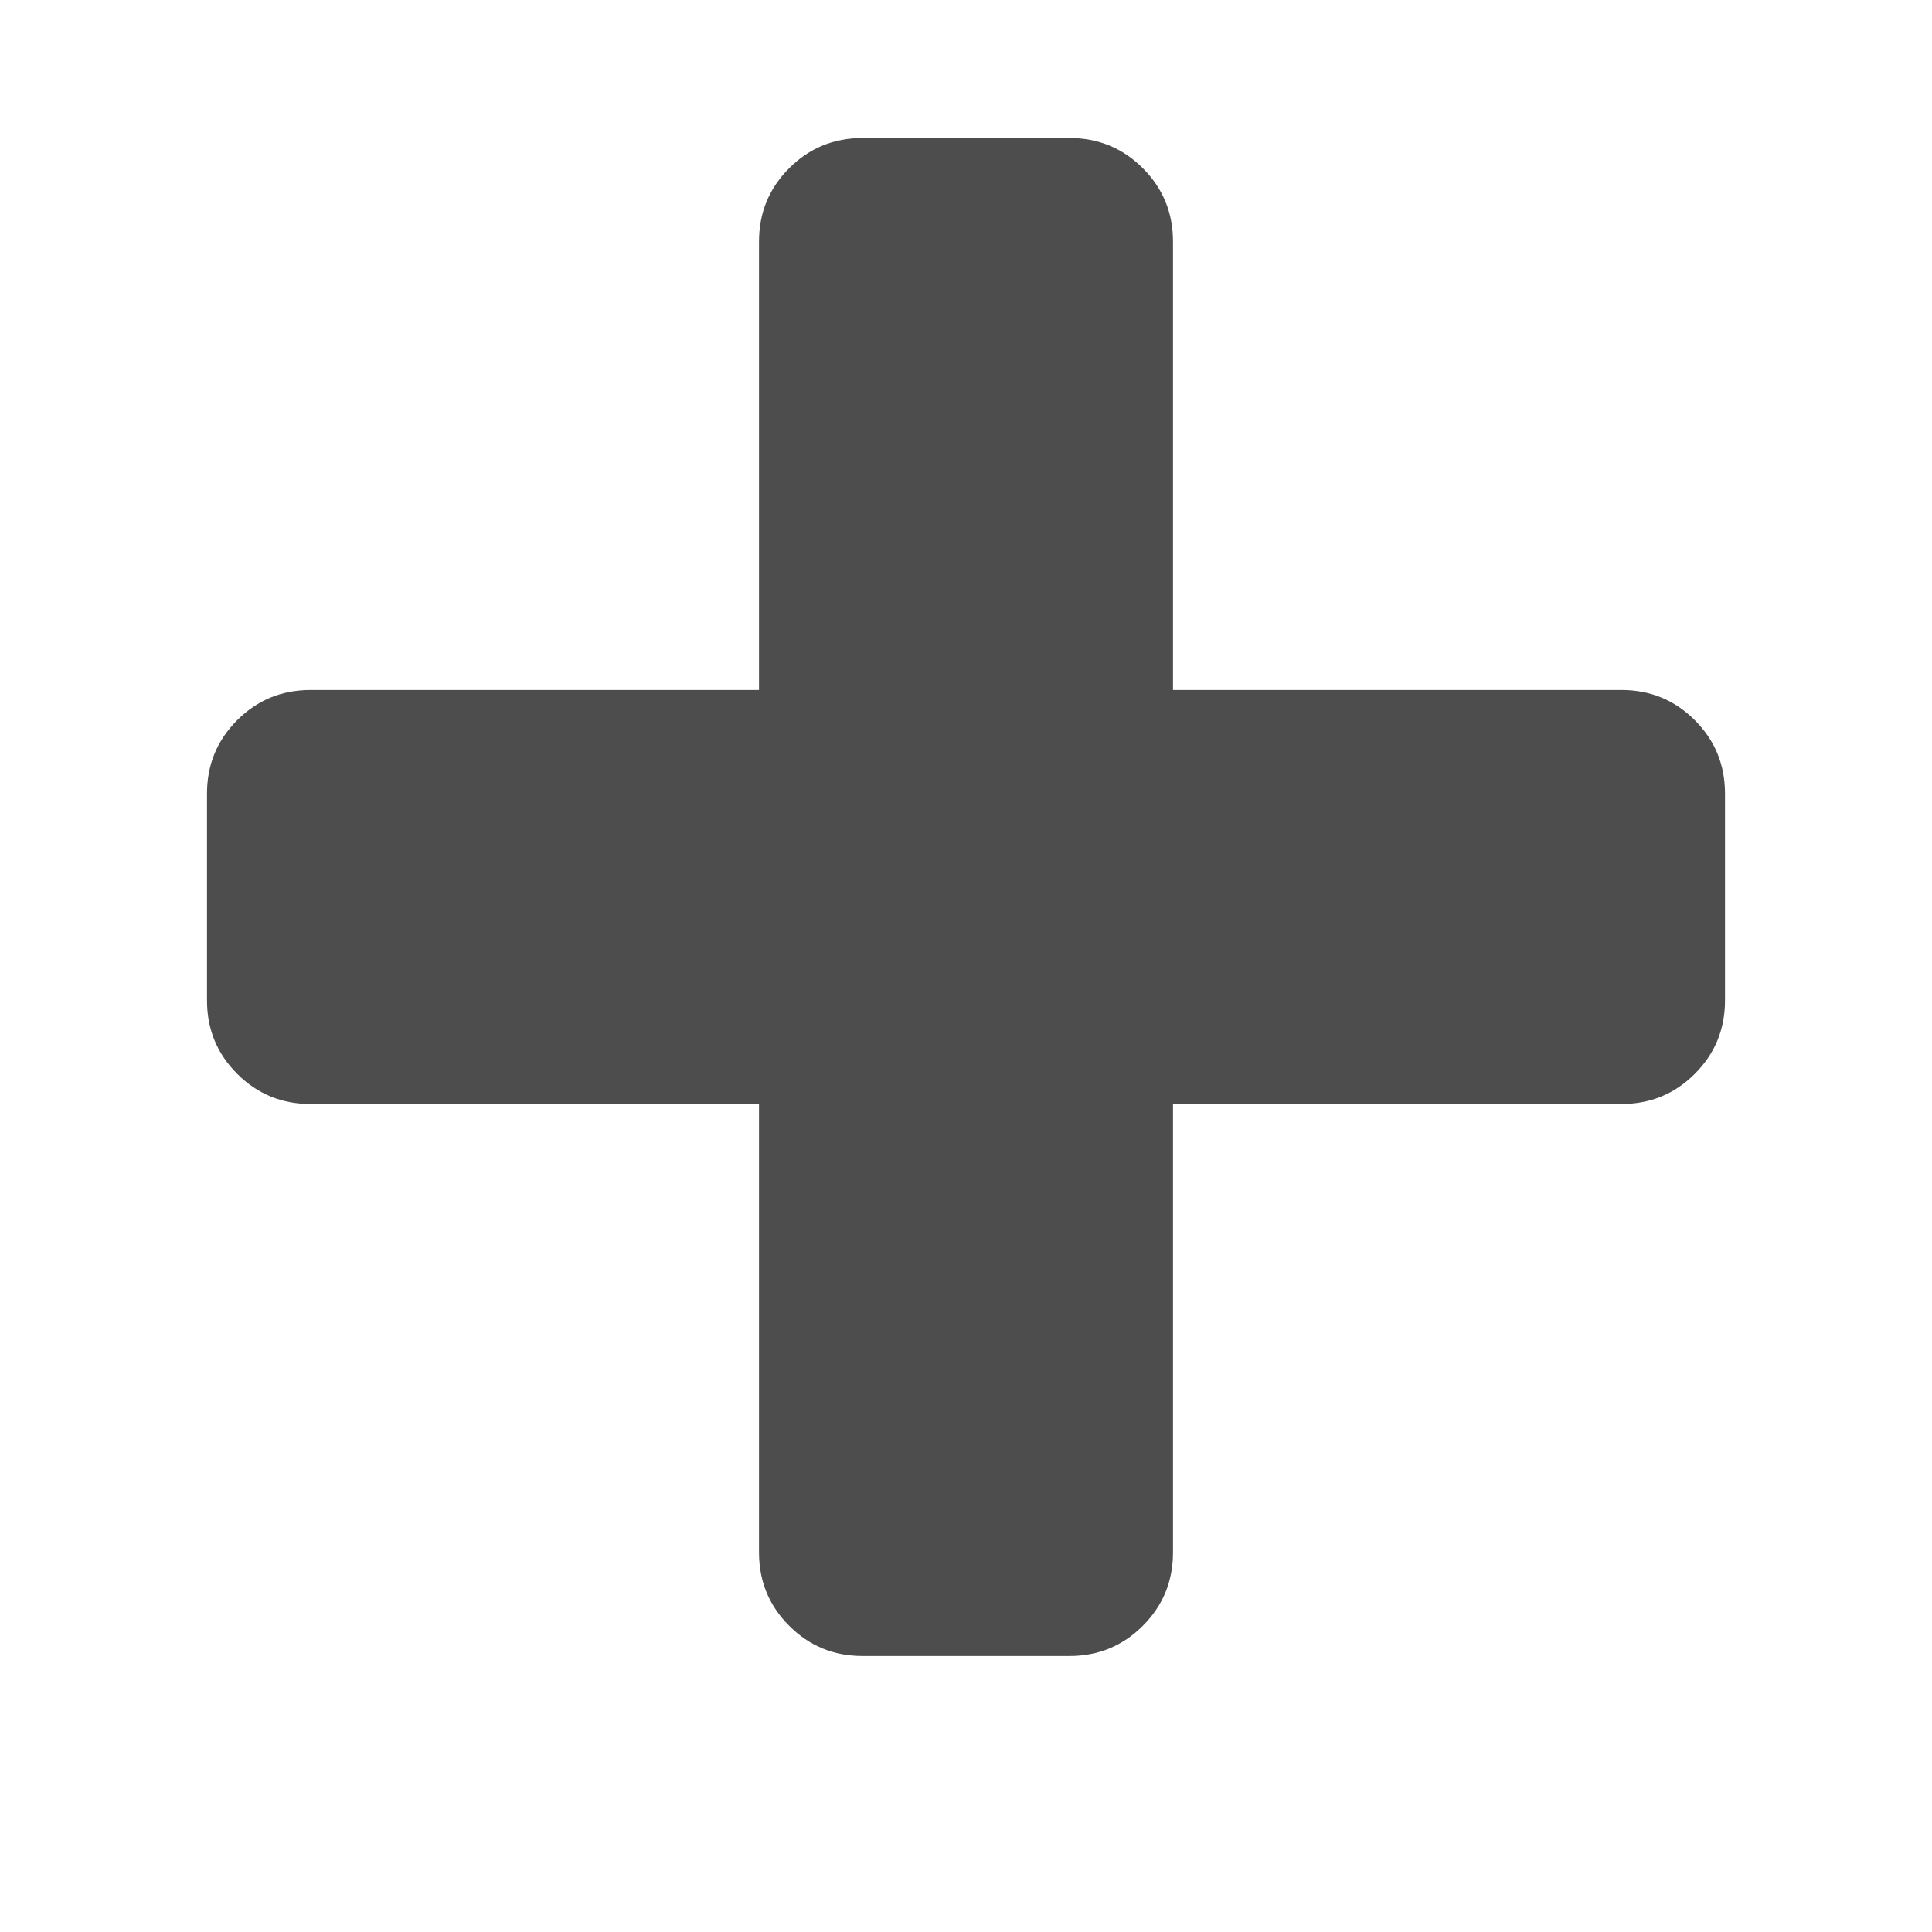
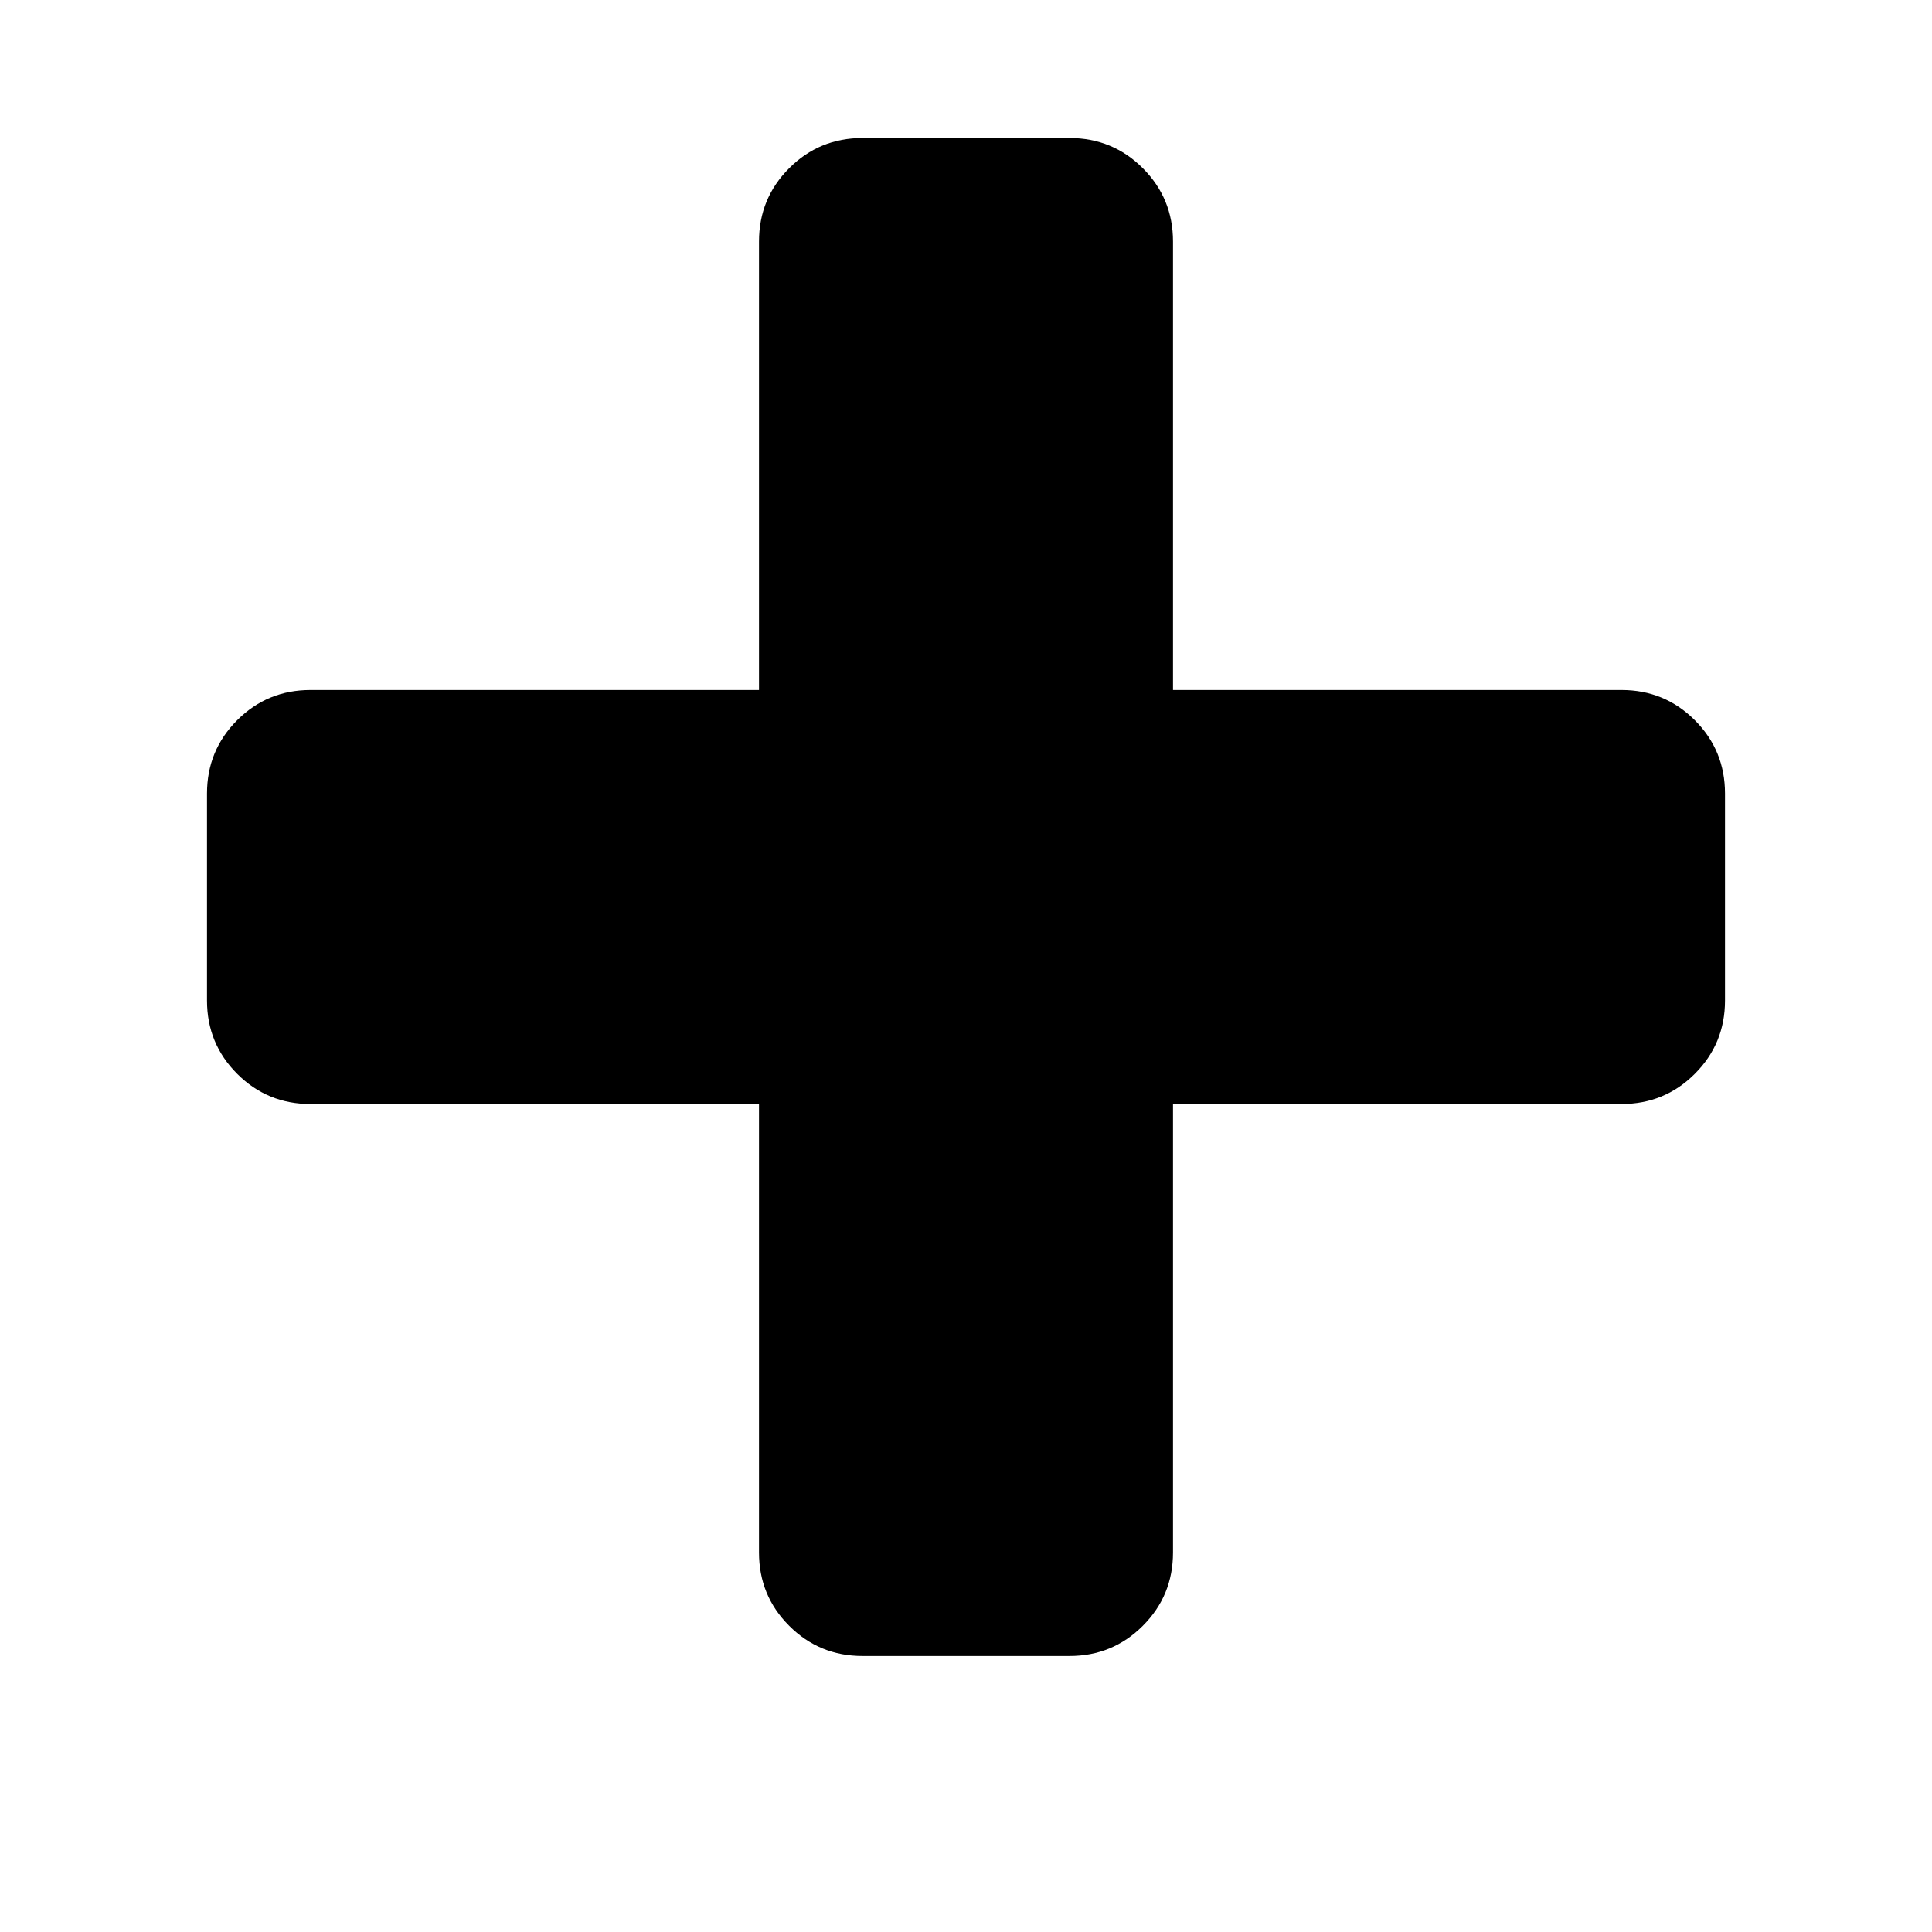
- <svg xmlns="http://www.w3.org/2000/svg" width="13" height="13" viewBox="0 0 1792 1792">
-   <path fill="#4d4d4d" d="M1600 736v192q0 40-28 68t-68 28h-416v416q0 40-28 68t-68 28h-192q-40 0-68-28t-28-68v-416h-416q-40 0-68-28t-28-68v-192q0-40 28-68t68-28h416v-416q0-40 28-68t68-28h192q40 0 68 28t28 68v416h416q40 0 68 28t28 68z" />
+ <svg xmlns="http://www.w3.org/2000/svg" width="13" height="13" version="1.1" viewBox="0 0 1792 1792">
+   <path d="m1600 736v192q0 40-28 68t-68 28h-416v416q0 40-28 68t-68 28h-192q-40 0-68-28t-28-68v-416h-416q-40 0-68-28t-28-68v-192q0-40 28-68t68-28h416v-416q0-40 28-68t68-28h192q40 0 68 28t28 68v416h416q40 0 68 28t28 68z" />
</svg>
